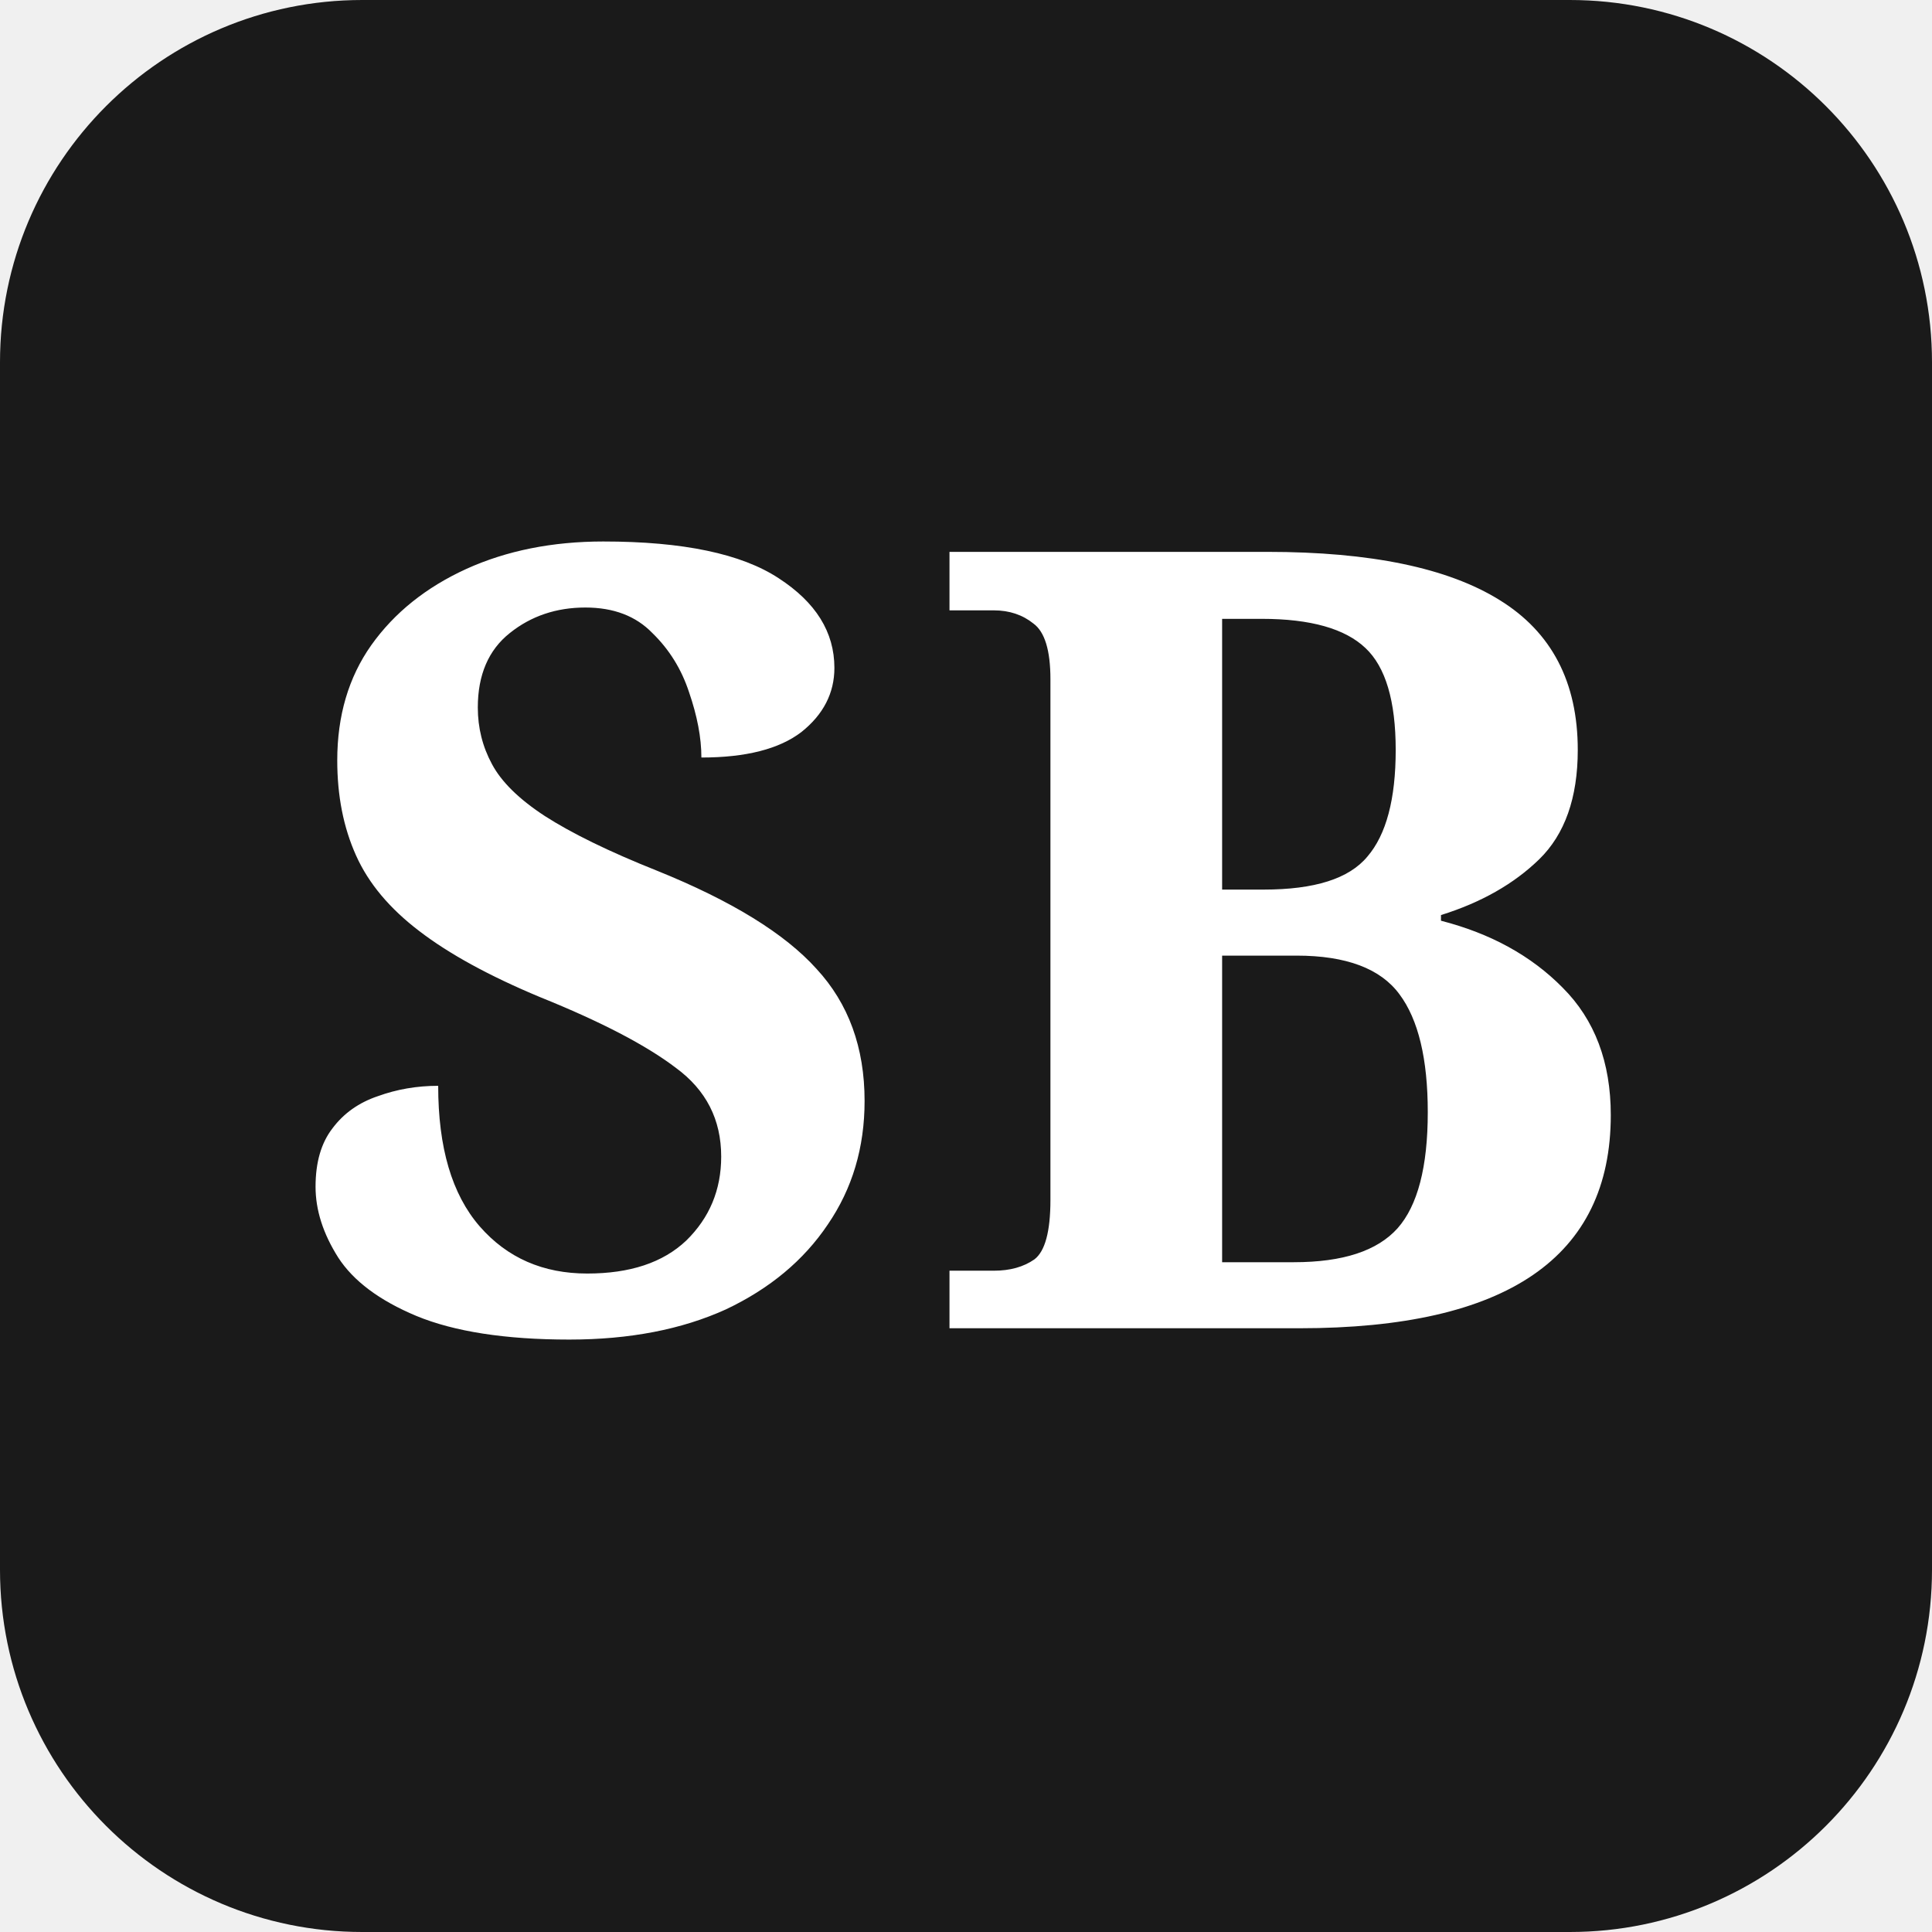
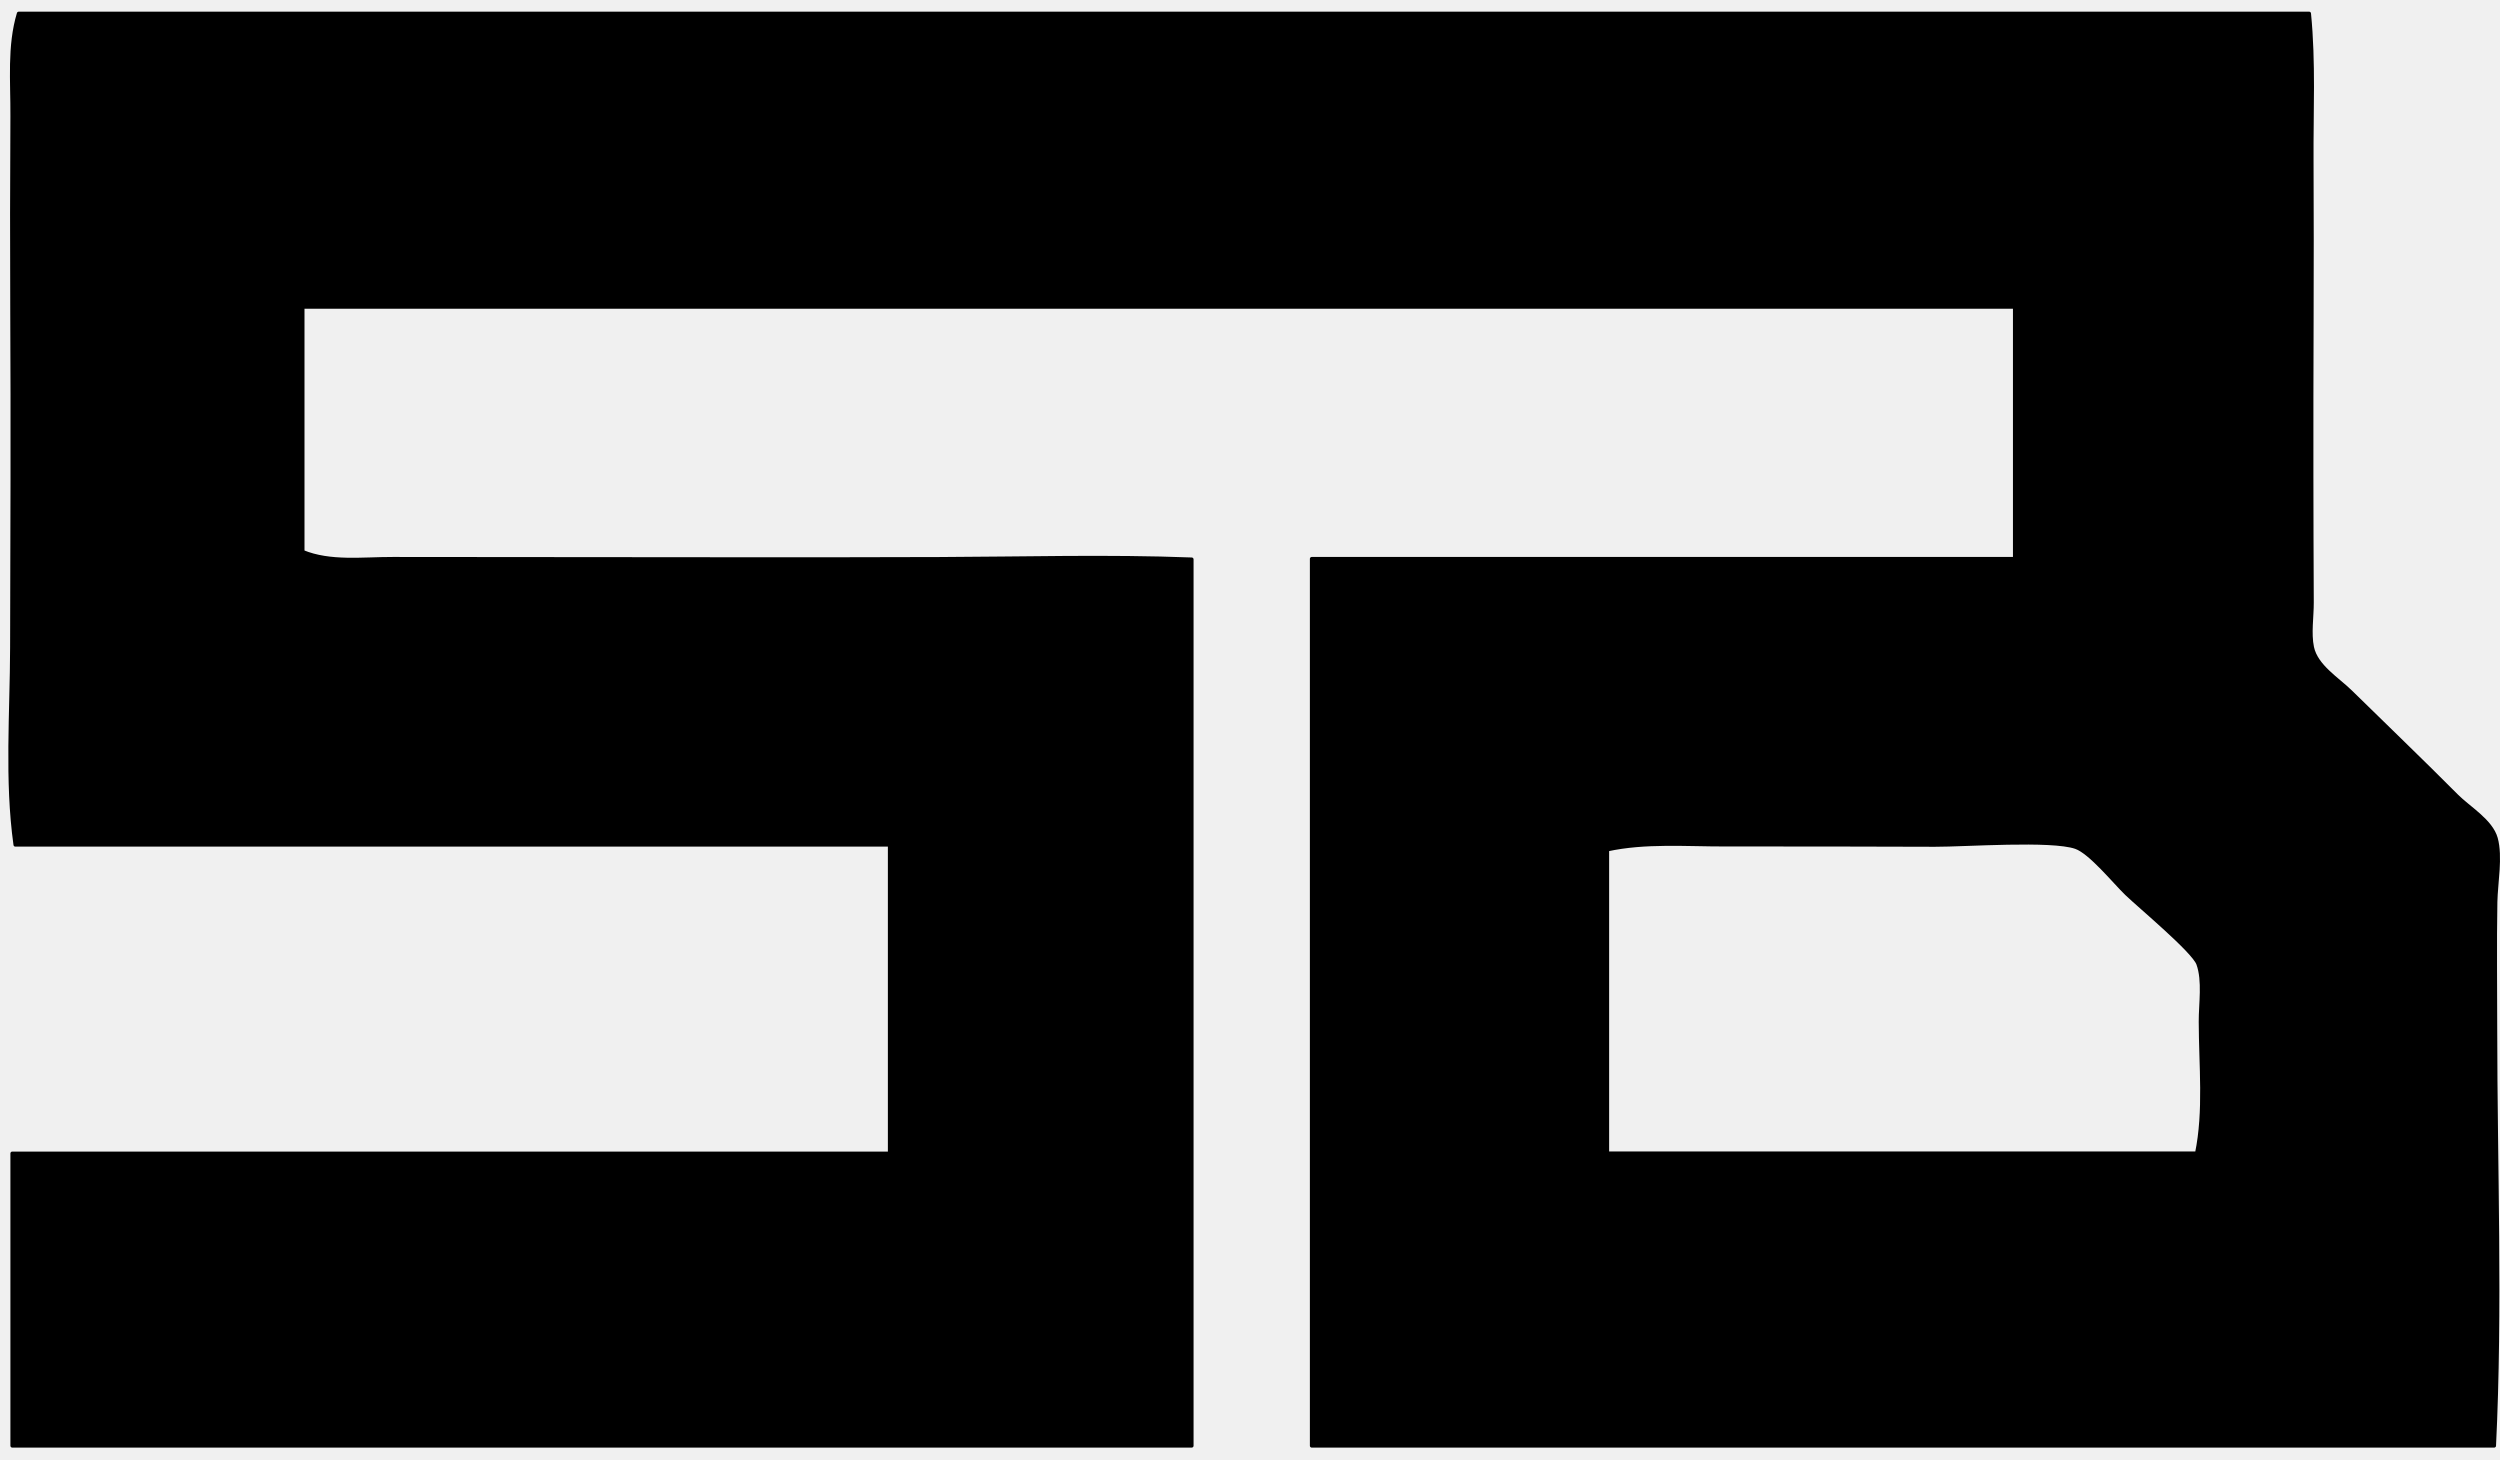
- <svg xmlns="http://www.w3.org/2000/svg" viewBox="0 0 32 32">
-   <rect width="32" height="32" rx="6" fill="#1a1a1a" />
-   <text x="16" y="22" text-anchor="middle" fill="#ffffff" font-family="serif" font-size="18" font-weight="bold">SB</text>
+ <svg xmlns="http://www.w3.org/2000/svg" viewBox="451 330 334 195" width="334" height="195">
+   <path d="M453.5 331.81C452.19 336.17 452.67 340.89 452.64 345.5C452.59 354.17 452.58 362.83 452.62 371.5C452.7 386.5 452.64 401.5 452.6 416.5C452.58 425.19 451.85 434.27 453.05 442.86C491.99 442.86 530.93 442.86 569.87 442.86C569.87 456.61 569.87 470.36 569.87 484.1C530.8 484.1 491.72 484.1 452.64 484.1C452.64 497.12 452.64 510.13 452.64 523.15C505.16 523.15 557.68 523.15 610.21 523.15C610.21 483.67 610.21 444.2 610.21 404.73C598.99 404.3 587.72 404.63 576.5 404.67C559.83 404.73 543.17 404.69 526.5 404.68C518.83 404.67 511.17 404.66 503.5 404.66C499.46 404.65 495.11 405.25 491.43 403.72C491.43 392.81 491.43 381.91 491.43 371C567.68 371 643.93 371 720.18 371C720.18 382.22 720.18 393.44 720.18 404.66C688.87 404.66 657.56 404.66 626.25 404.66C626.25 444.16 626.25 483.66 626.25 523.15C678.91 523.15 731.56 523.15 784.22 523.15C785.12 504.68 784.39 486 784.38 467.5C784.38 461.83 784.3 456.17 784.4 450.5C784.45 447.97 785.13 444.46 784.45 442C783.8 439.67 780.82 437.96 779.19 436.32C774.53 431.63 769.77 427.08 765.05 422.44C763.29 420.71 760.44 419.02 759.9 416.48C759.51 414.63 759.88 412.39 759.87 410.5C759.84 404.83 759.83 399.17 759.82 393.5C759.79 379.5 759.92 365.5 759.84 351.5C759.8 344.94 760.15 338.34 759.5 331.81C657.5 331.81 555.5 331.81 453.5 331.81ZM744.5 484.09C718.24 484.09 691.99 484.09 665.73 484.09C665.73 470.56 665.73 457.03 665.73 443.5C670.8 442.39 676.27 442.85 681.5 442.84C690.83 442.82 700.17 442.86 709.5 442.88C713.61 442.89 725.07 442.04 728.33 443.17C730.31 443.87 733.49 447.83 735.12 449.4C736.89 451.1 744.05 457.05 744.68 458.77C745.5 461.03 744.99 464.12 745 466.5C745.01 472.3 745.67 478.42 744.5 484.09ZZ" fill="#000000" fill-rule="evenodd" stroke="#000000" stroke-width="0.5" stroke-linejoin="round" />
</svg>
